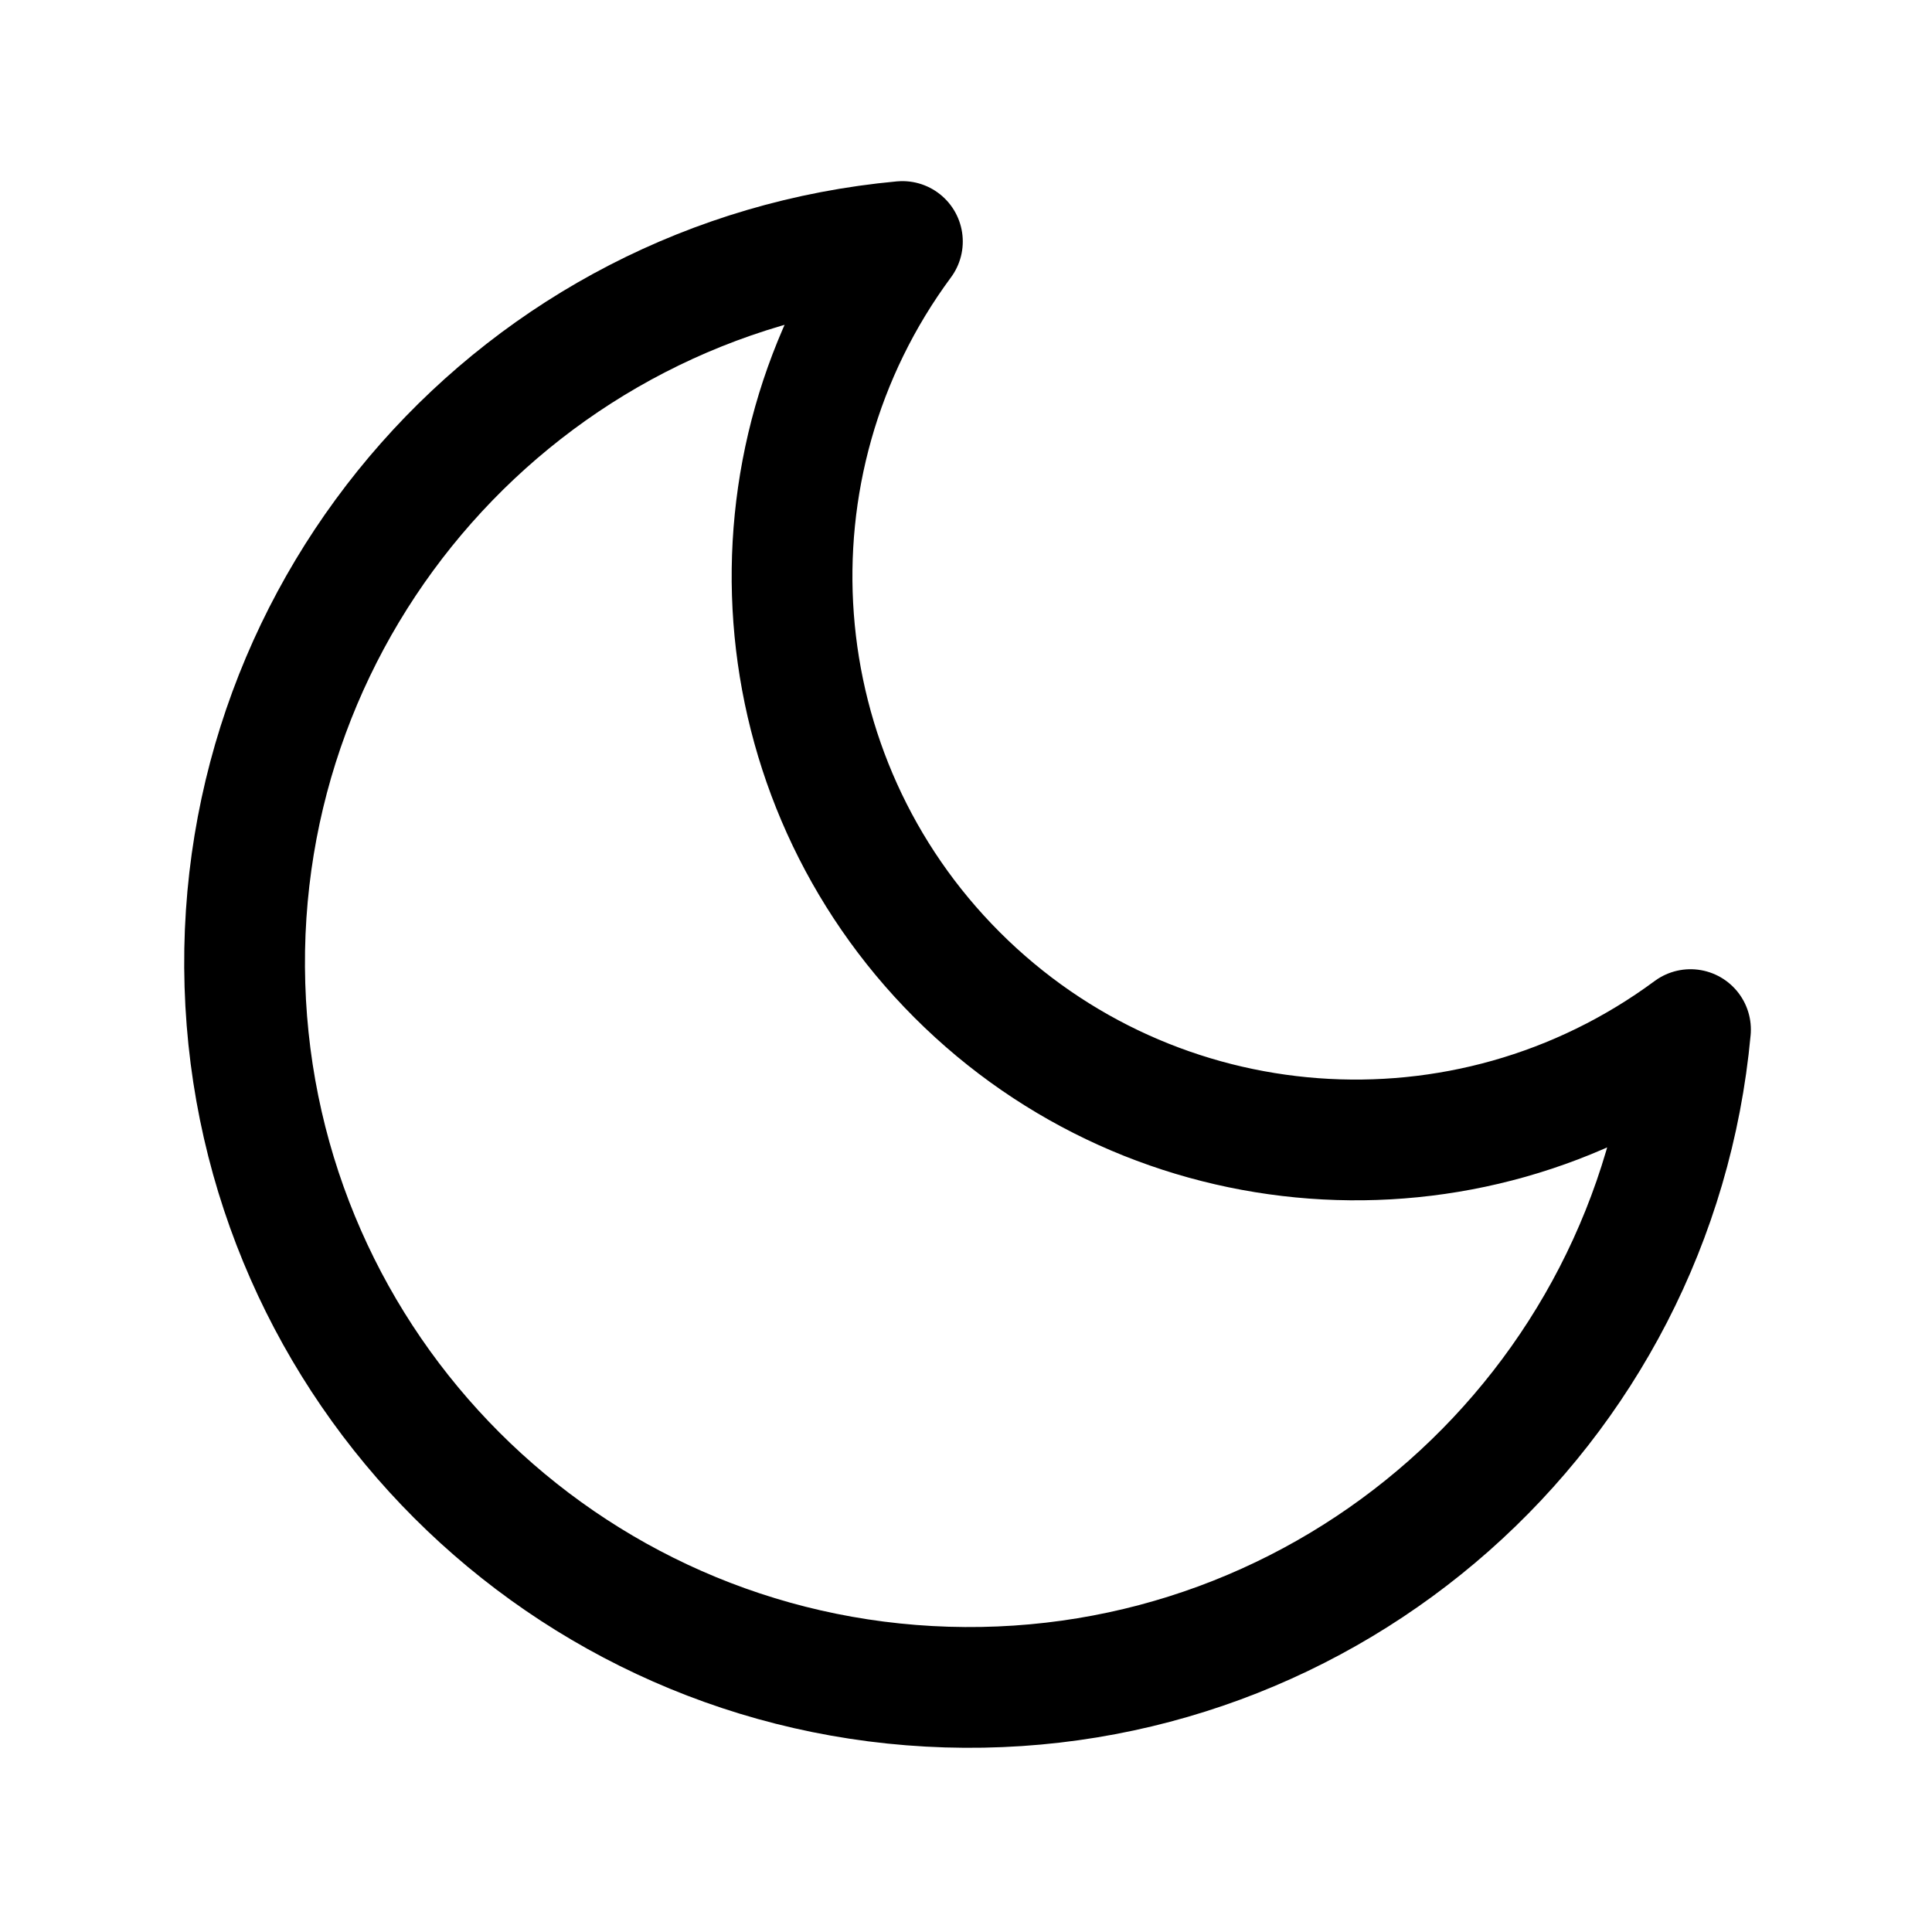
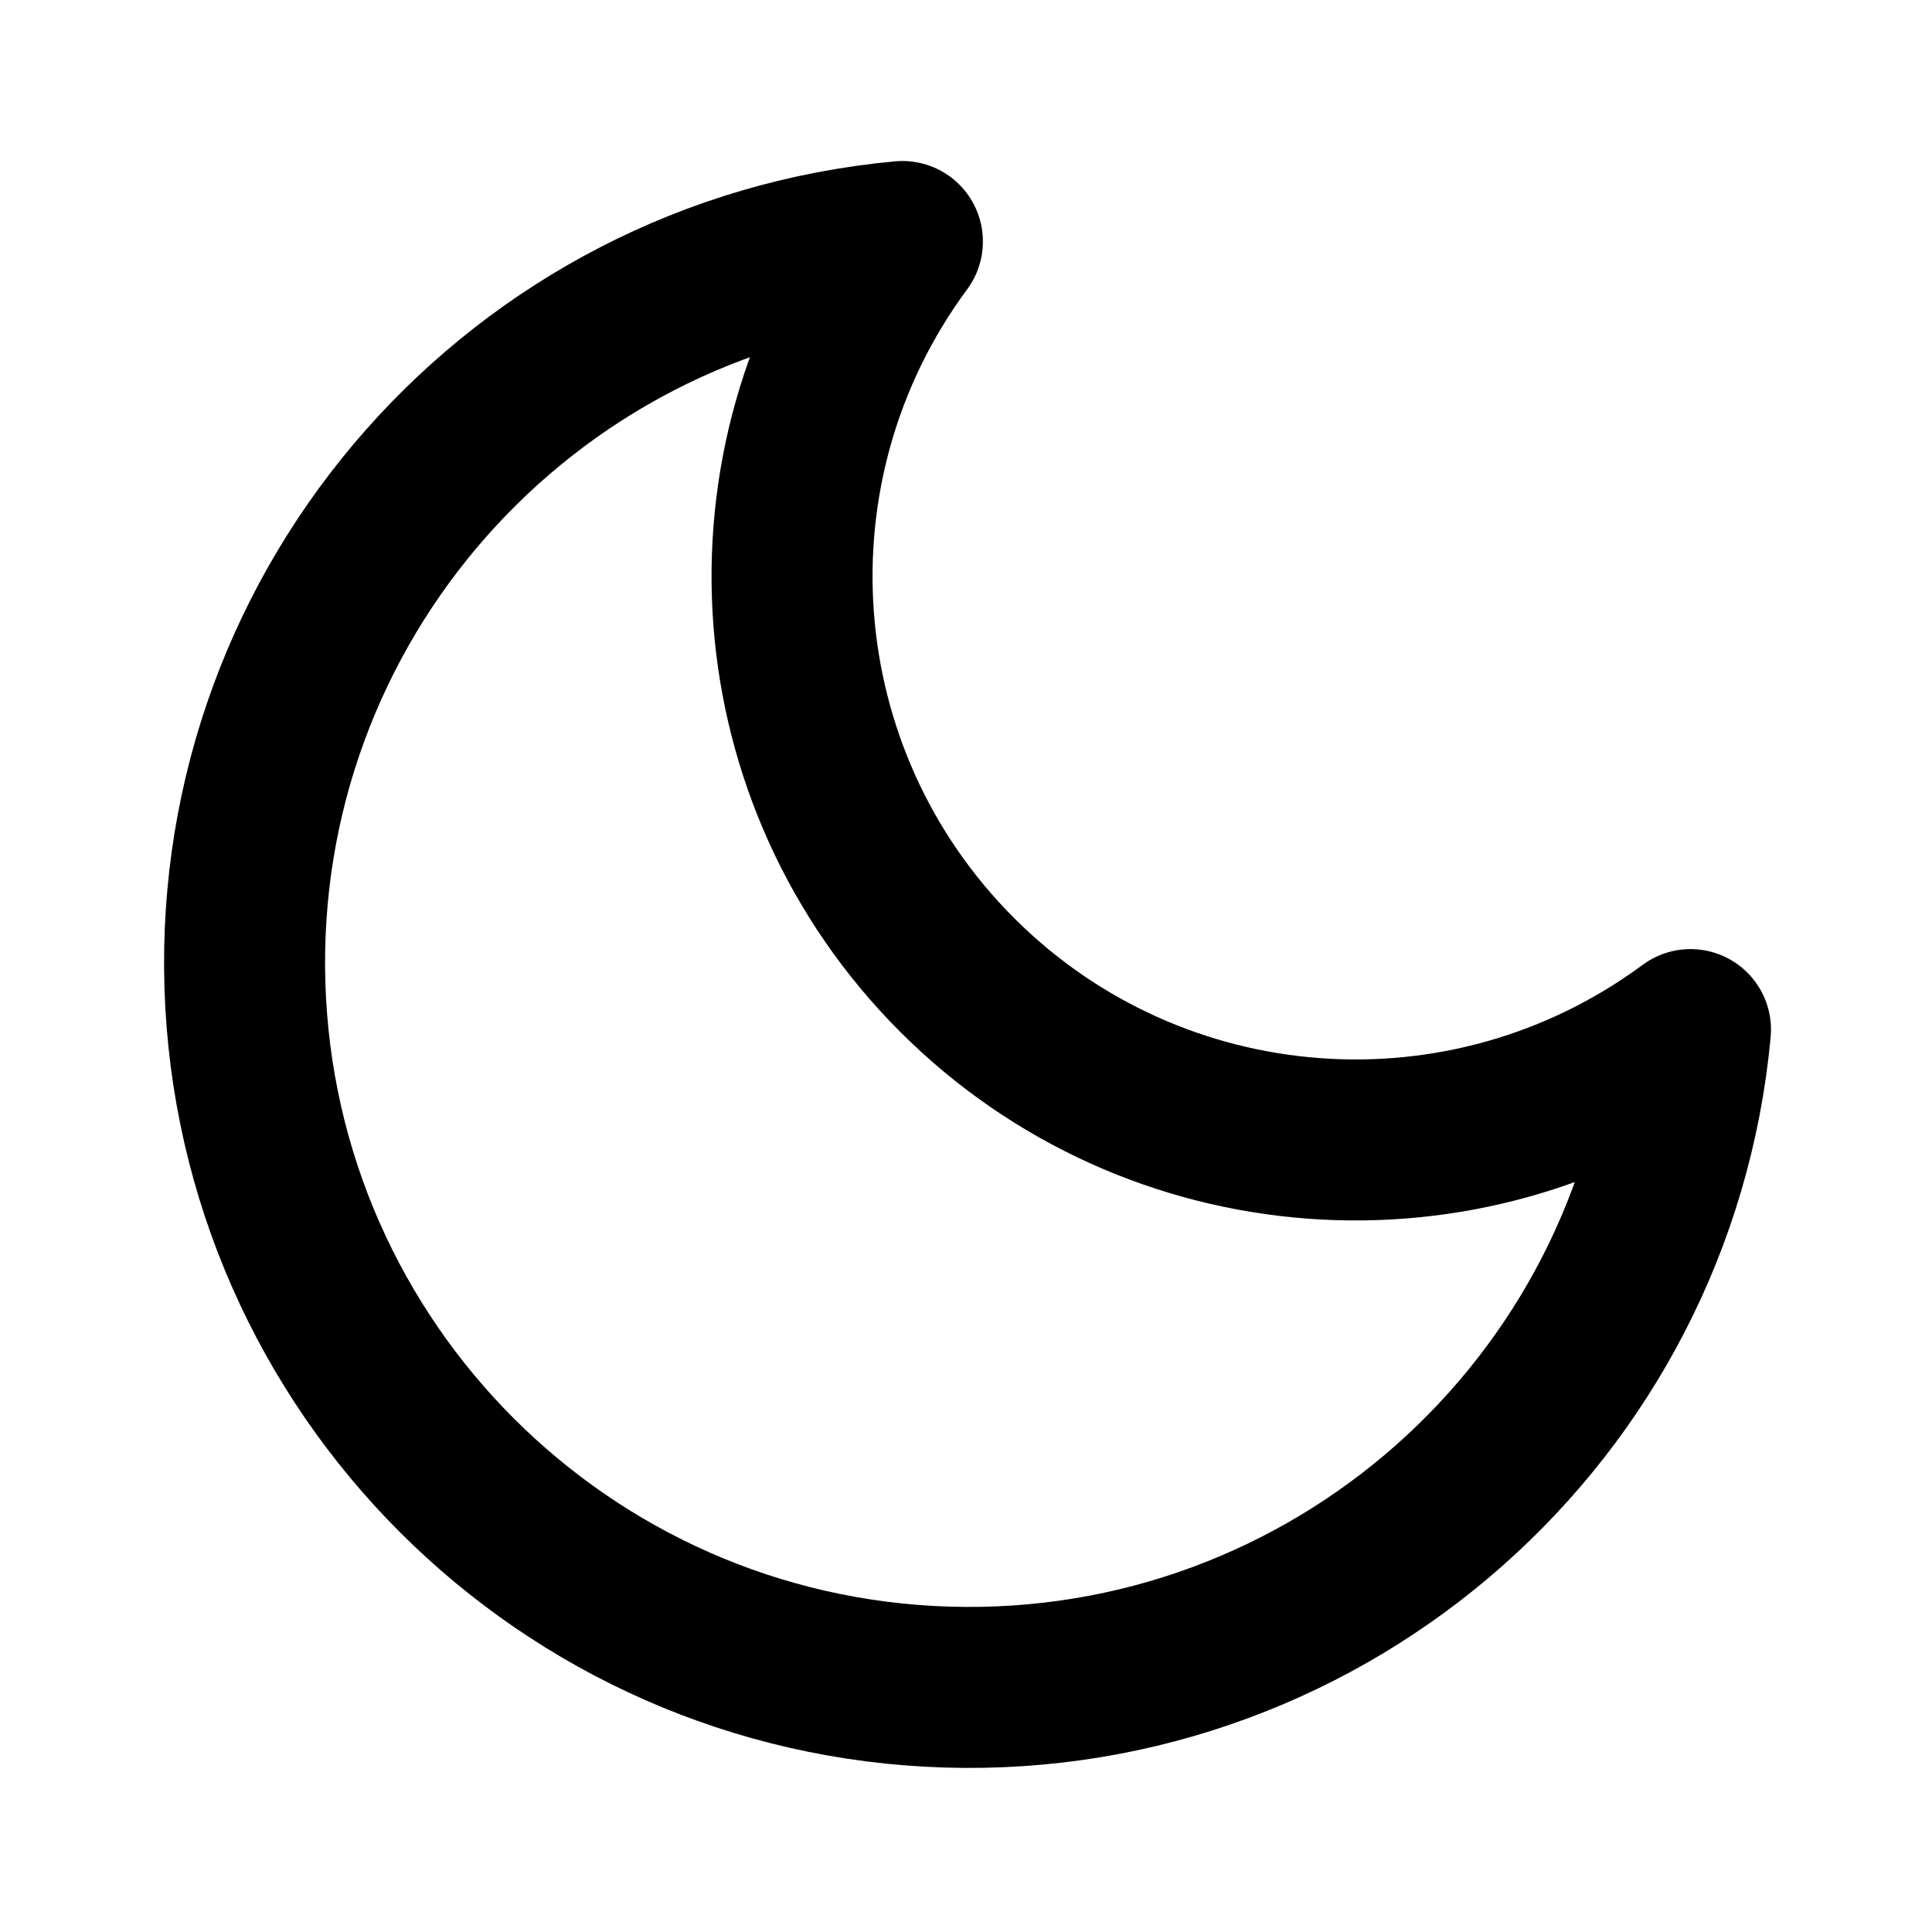
- <svg xmlns="http://www.w3.org/2000/svg" width="24" height="24" viewBox="0 0 24 24" fill="none" stroke="currentColor" stroke-width="1.5" stroke-linecap="round" stroke-linejoin="round" class="feather feather-moon">
+ <svg xmlns="http://www.w3.org/2000/svg" width="24" height="24" viewBox="0 0 24 24" fill="none" stroke="currentColor" stroke-width="2" stroke-linecap="round" stroke-linejoin="round" class="feather feather-moon">
  <path d="M21 12.79A9 9 0 1 1 11.21 3 7 7 0 0 0 21 12.79z" />
</svg>
